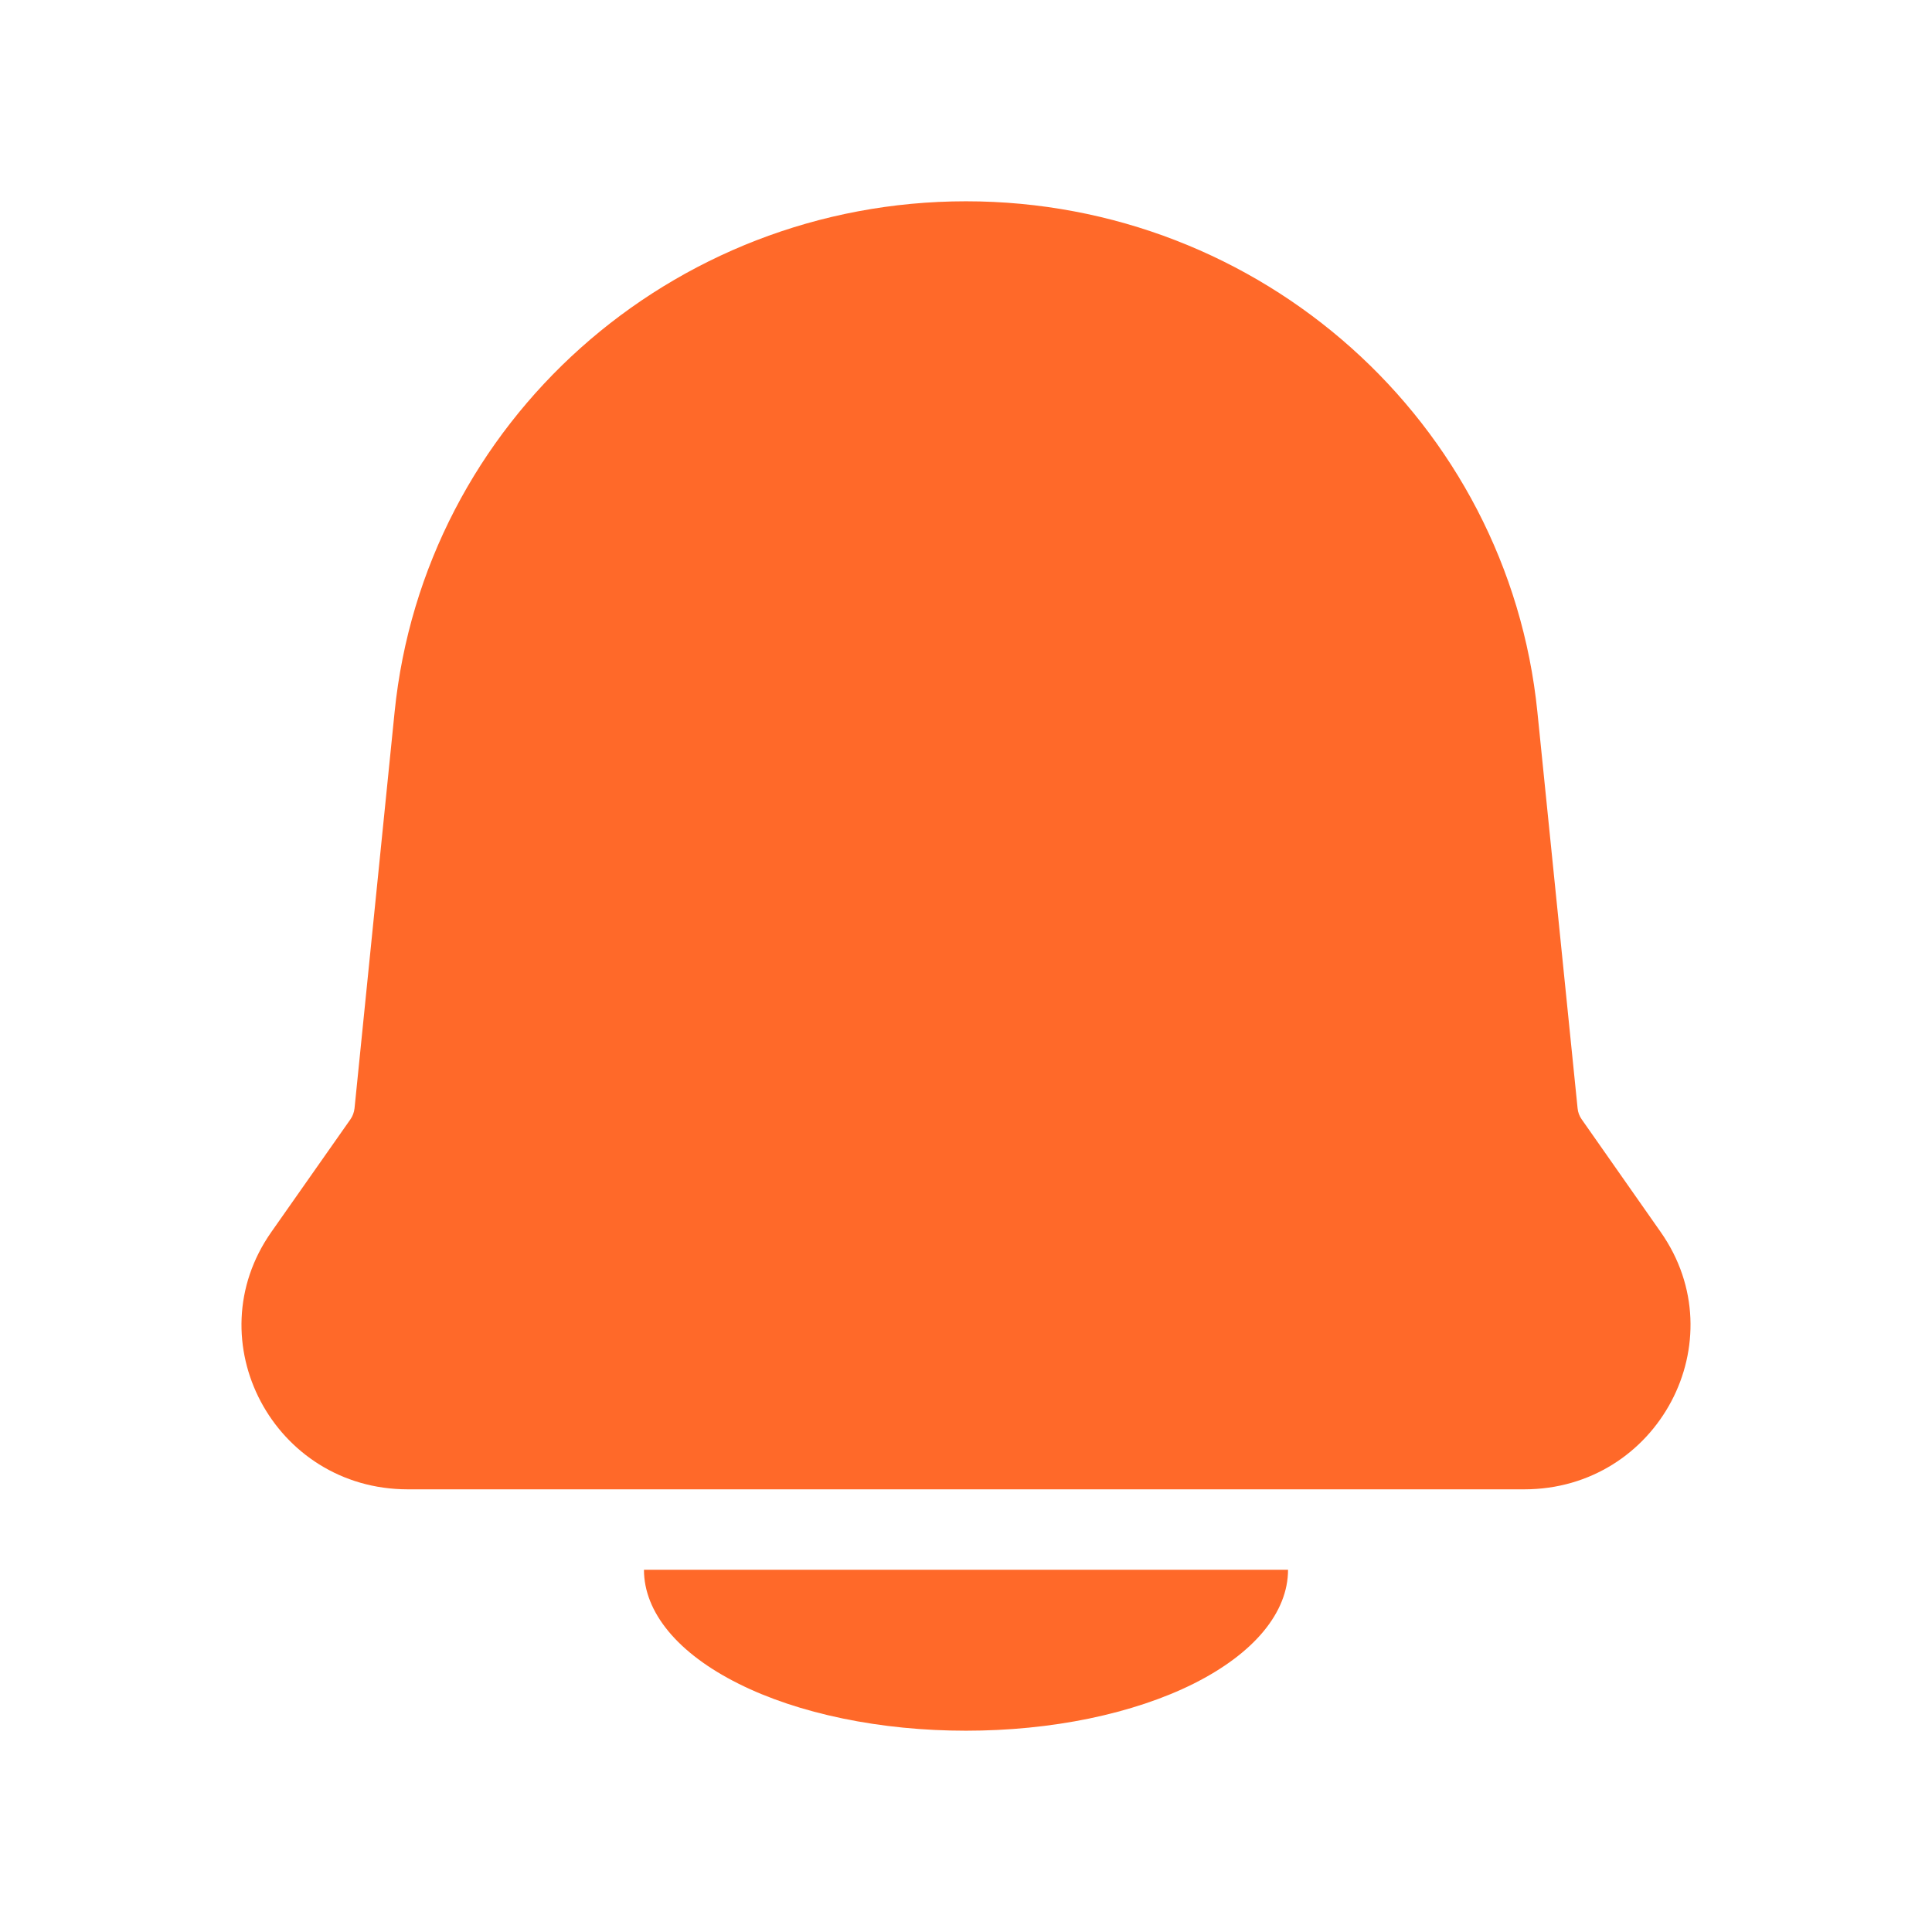
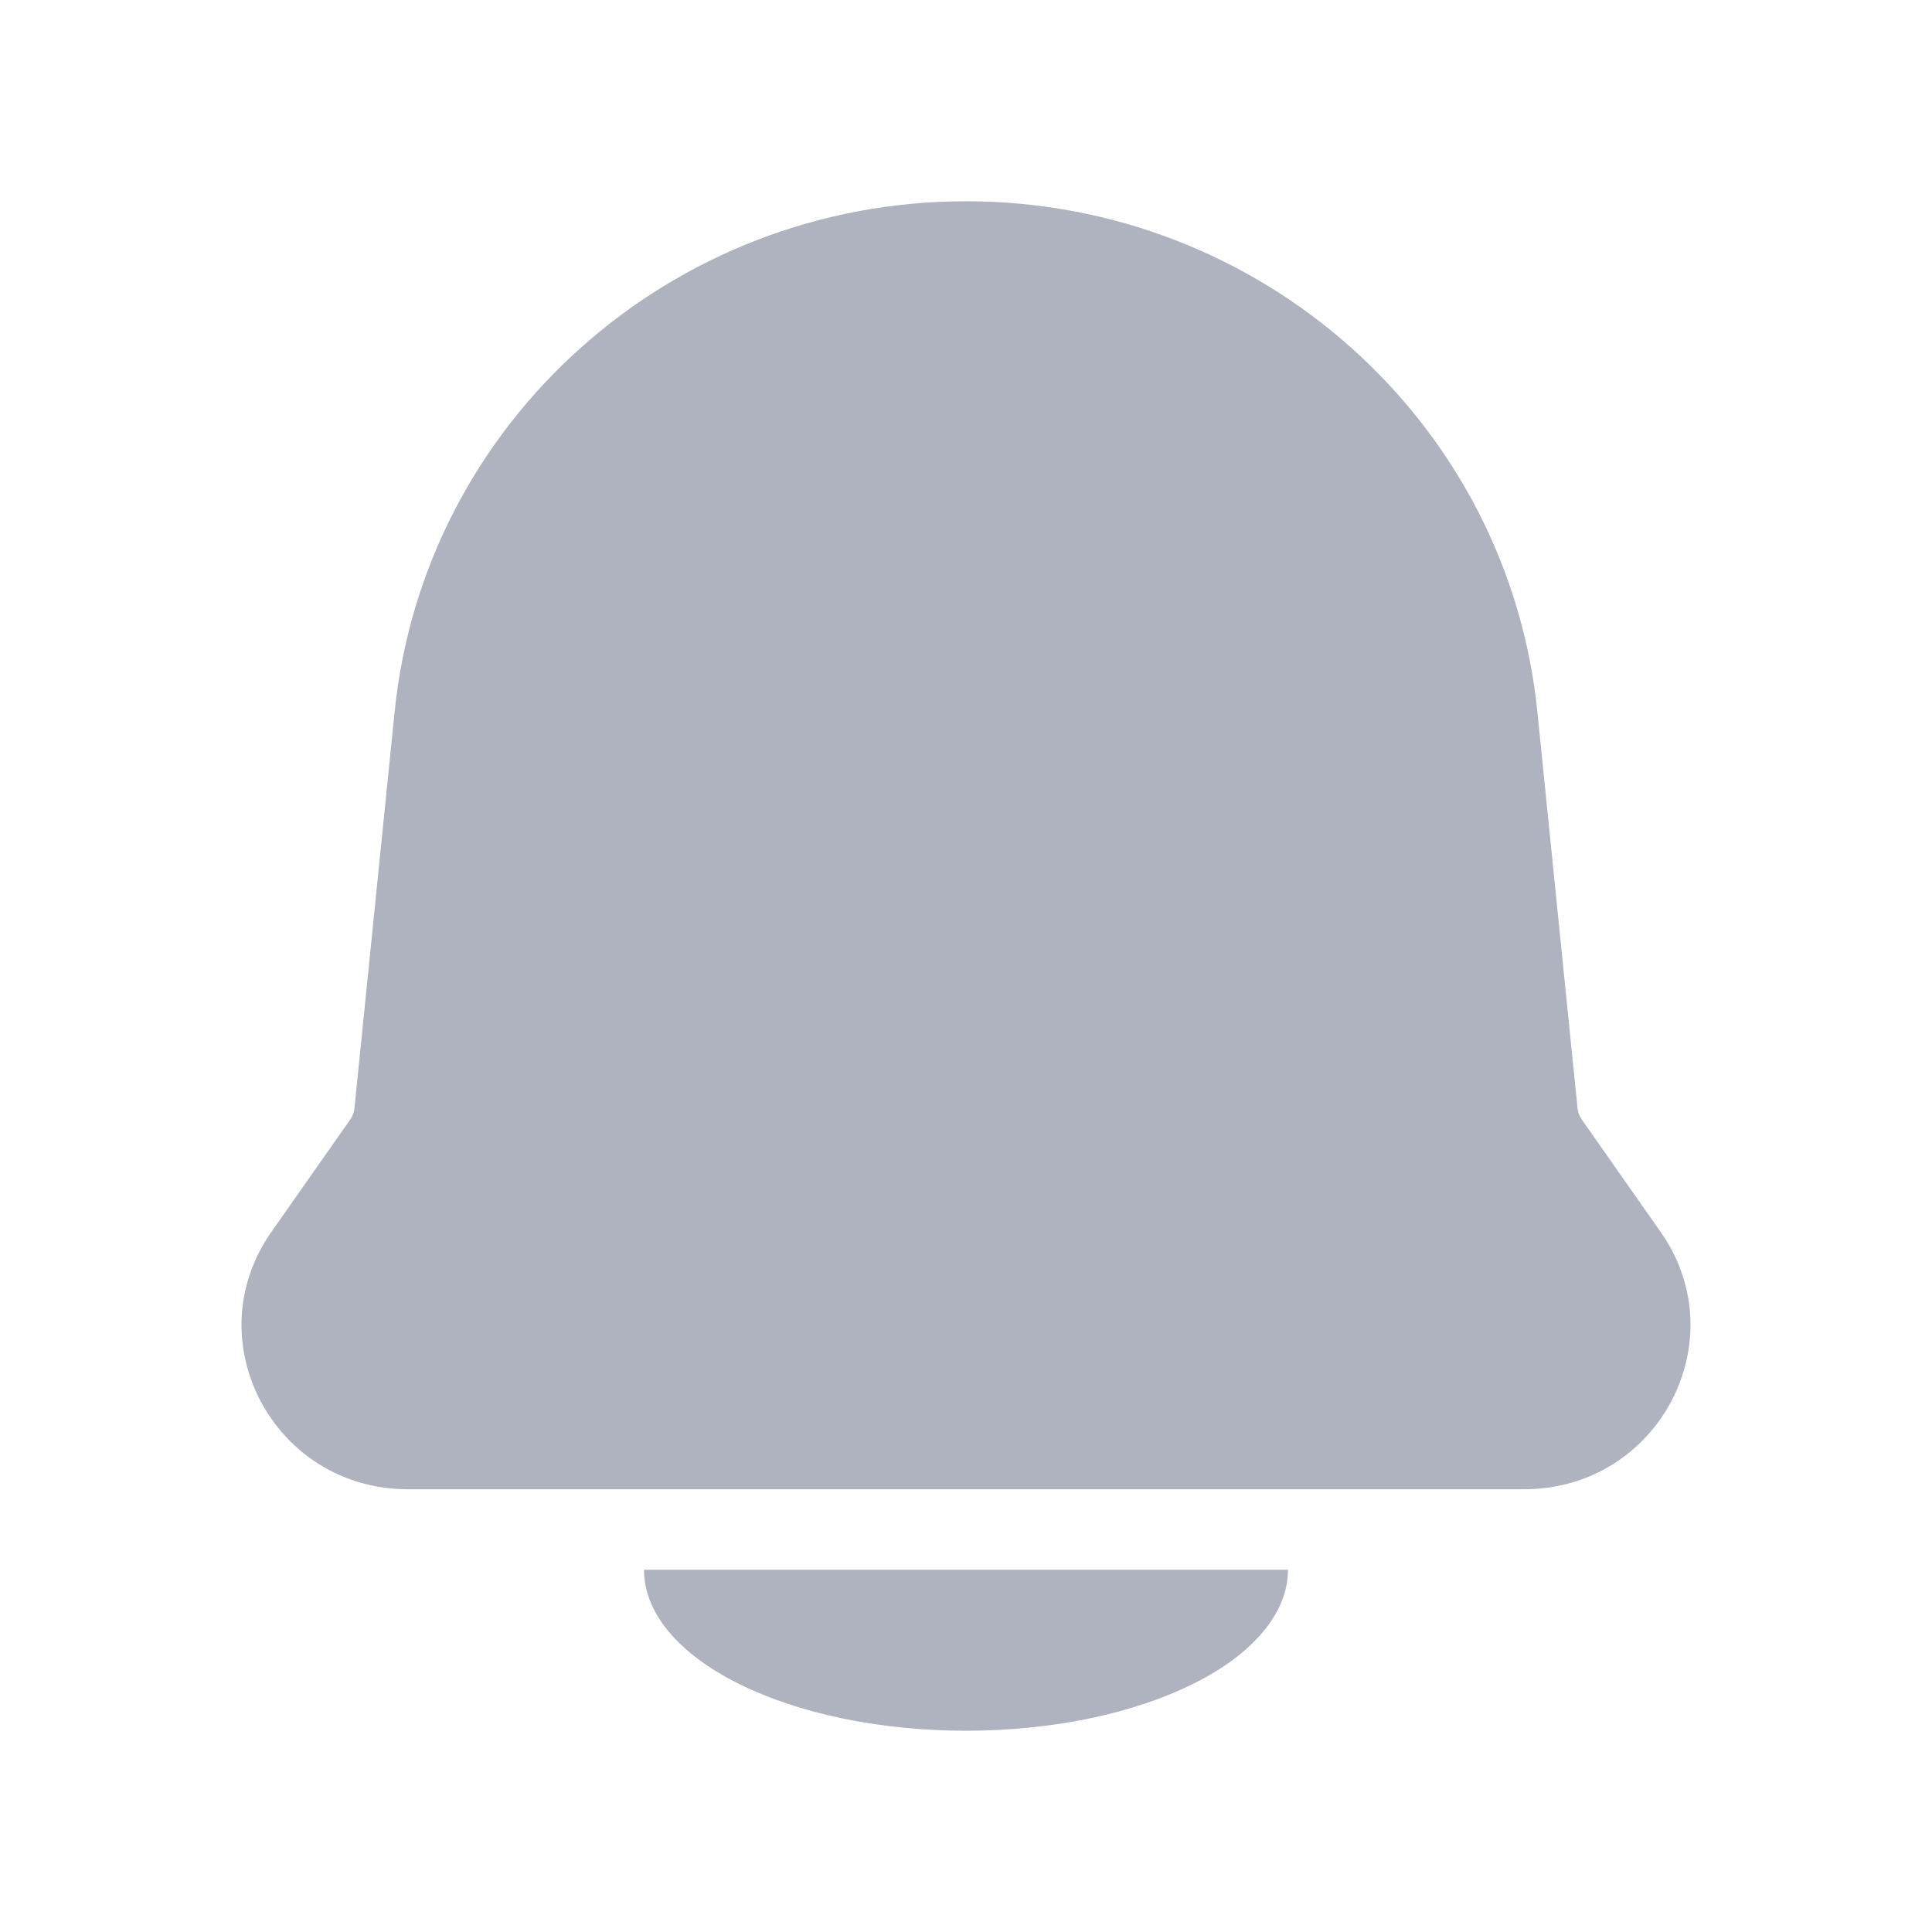
- <svg xmlns="http://www.w3.org/2000/svg" width="16" height="16" viewBox="0 0 16 16" fill="none">
-   <path fill-rule="evenodd" clip-rule="evenodd" d="M3.268 5.896C3.511 3.495 5.557 1.667 8 1.667C10.443 1.667 12.489 3.495 12.732 5.896L13.065 9.179C13.068 9.212 13.08 9.243 13.099 9.27L13.753 10.203C14.385 11.103 13.732 12.334 12.623 12.334H3.377C2.268 12.334 1.615 11.103 2.247 10.203L2.902 9.27C2.921 9.243 2.932 9.212 2.936 9.179L3.268 5.896Z" fill="#FF6929" />
-   <path d="M10.667 13C10.667 13.175 10.598 13.348 10.464 13.51C10.33 13.672 10.133 13.819 9.886 13.943C9.638 14.067 9.344 14.165 9.021 14.232C8.697 14.299 8.35 14.333 8 14.333C7.65 14.333 7.303 14.299 6.98 14.232C6.656 14.165 6.362 14.067 6.115 13.943C5.867 13.819 5.67 13.672 5.536 13.51C5.402 13.348 5.333 13.175 5.333 13L8 13H10.667Z" fill="#FF6929" />
+ <svg xmlns="http://www.w3.org/2000/svg" width="24" height="24" viewBox="0 0 24 24" fill="none">
+   <path fill-rule="evenodd" clip-rule="evenodd" d="M4.902 8.844C5.267 5.242 8.335 2.5 12 2.5C15.665 2.5 18.734 5.242 19.098 8.844L19.597 13.768C19.602 13.818 19.62 13.865 19.648 13.905L20.629 15.304C21.577 16.654 20.598 18.5 18.934 18.5H5.066C3.402 18.5 2.423 16.654 3.371 15.304L4.352 13.905C4.381 13.864 4.398 13.817 4.403 13.768L4.902 8.844Z" fill="#AFB3BF" />
+   <path d="M16 19.5C16 19.763 15.896 20.023 15.695 20.265C15.495 20.508 15.2 20.729 14.828 20.914C14.457 21.1 14.016 21.247 13.531 21.348C13.045 21.448 12.525 21.5 12 21.5C11.475 21.5 10.955 21.448 10.469 21.348C9.984 21.247 9.543 21.1 9.172 20.914C8.8 20.729 8.505 20.508 8.304 20.265C8.103 20.023 8 19.763 8 19.5L12 19.5H16Z" fill="#AFB3BF" />
</svg>
